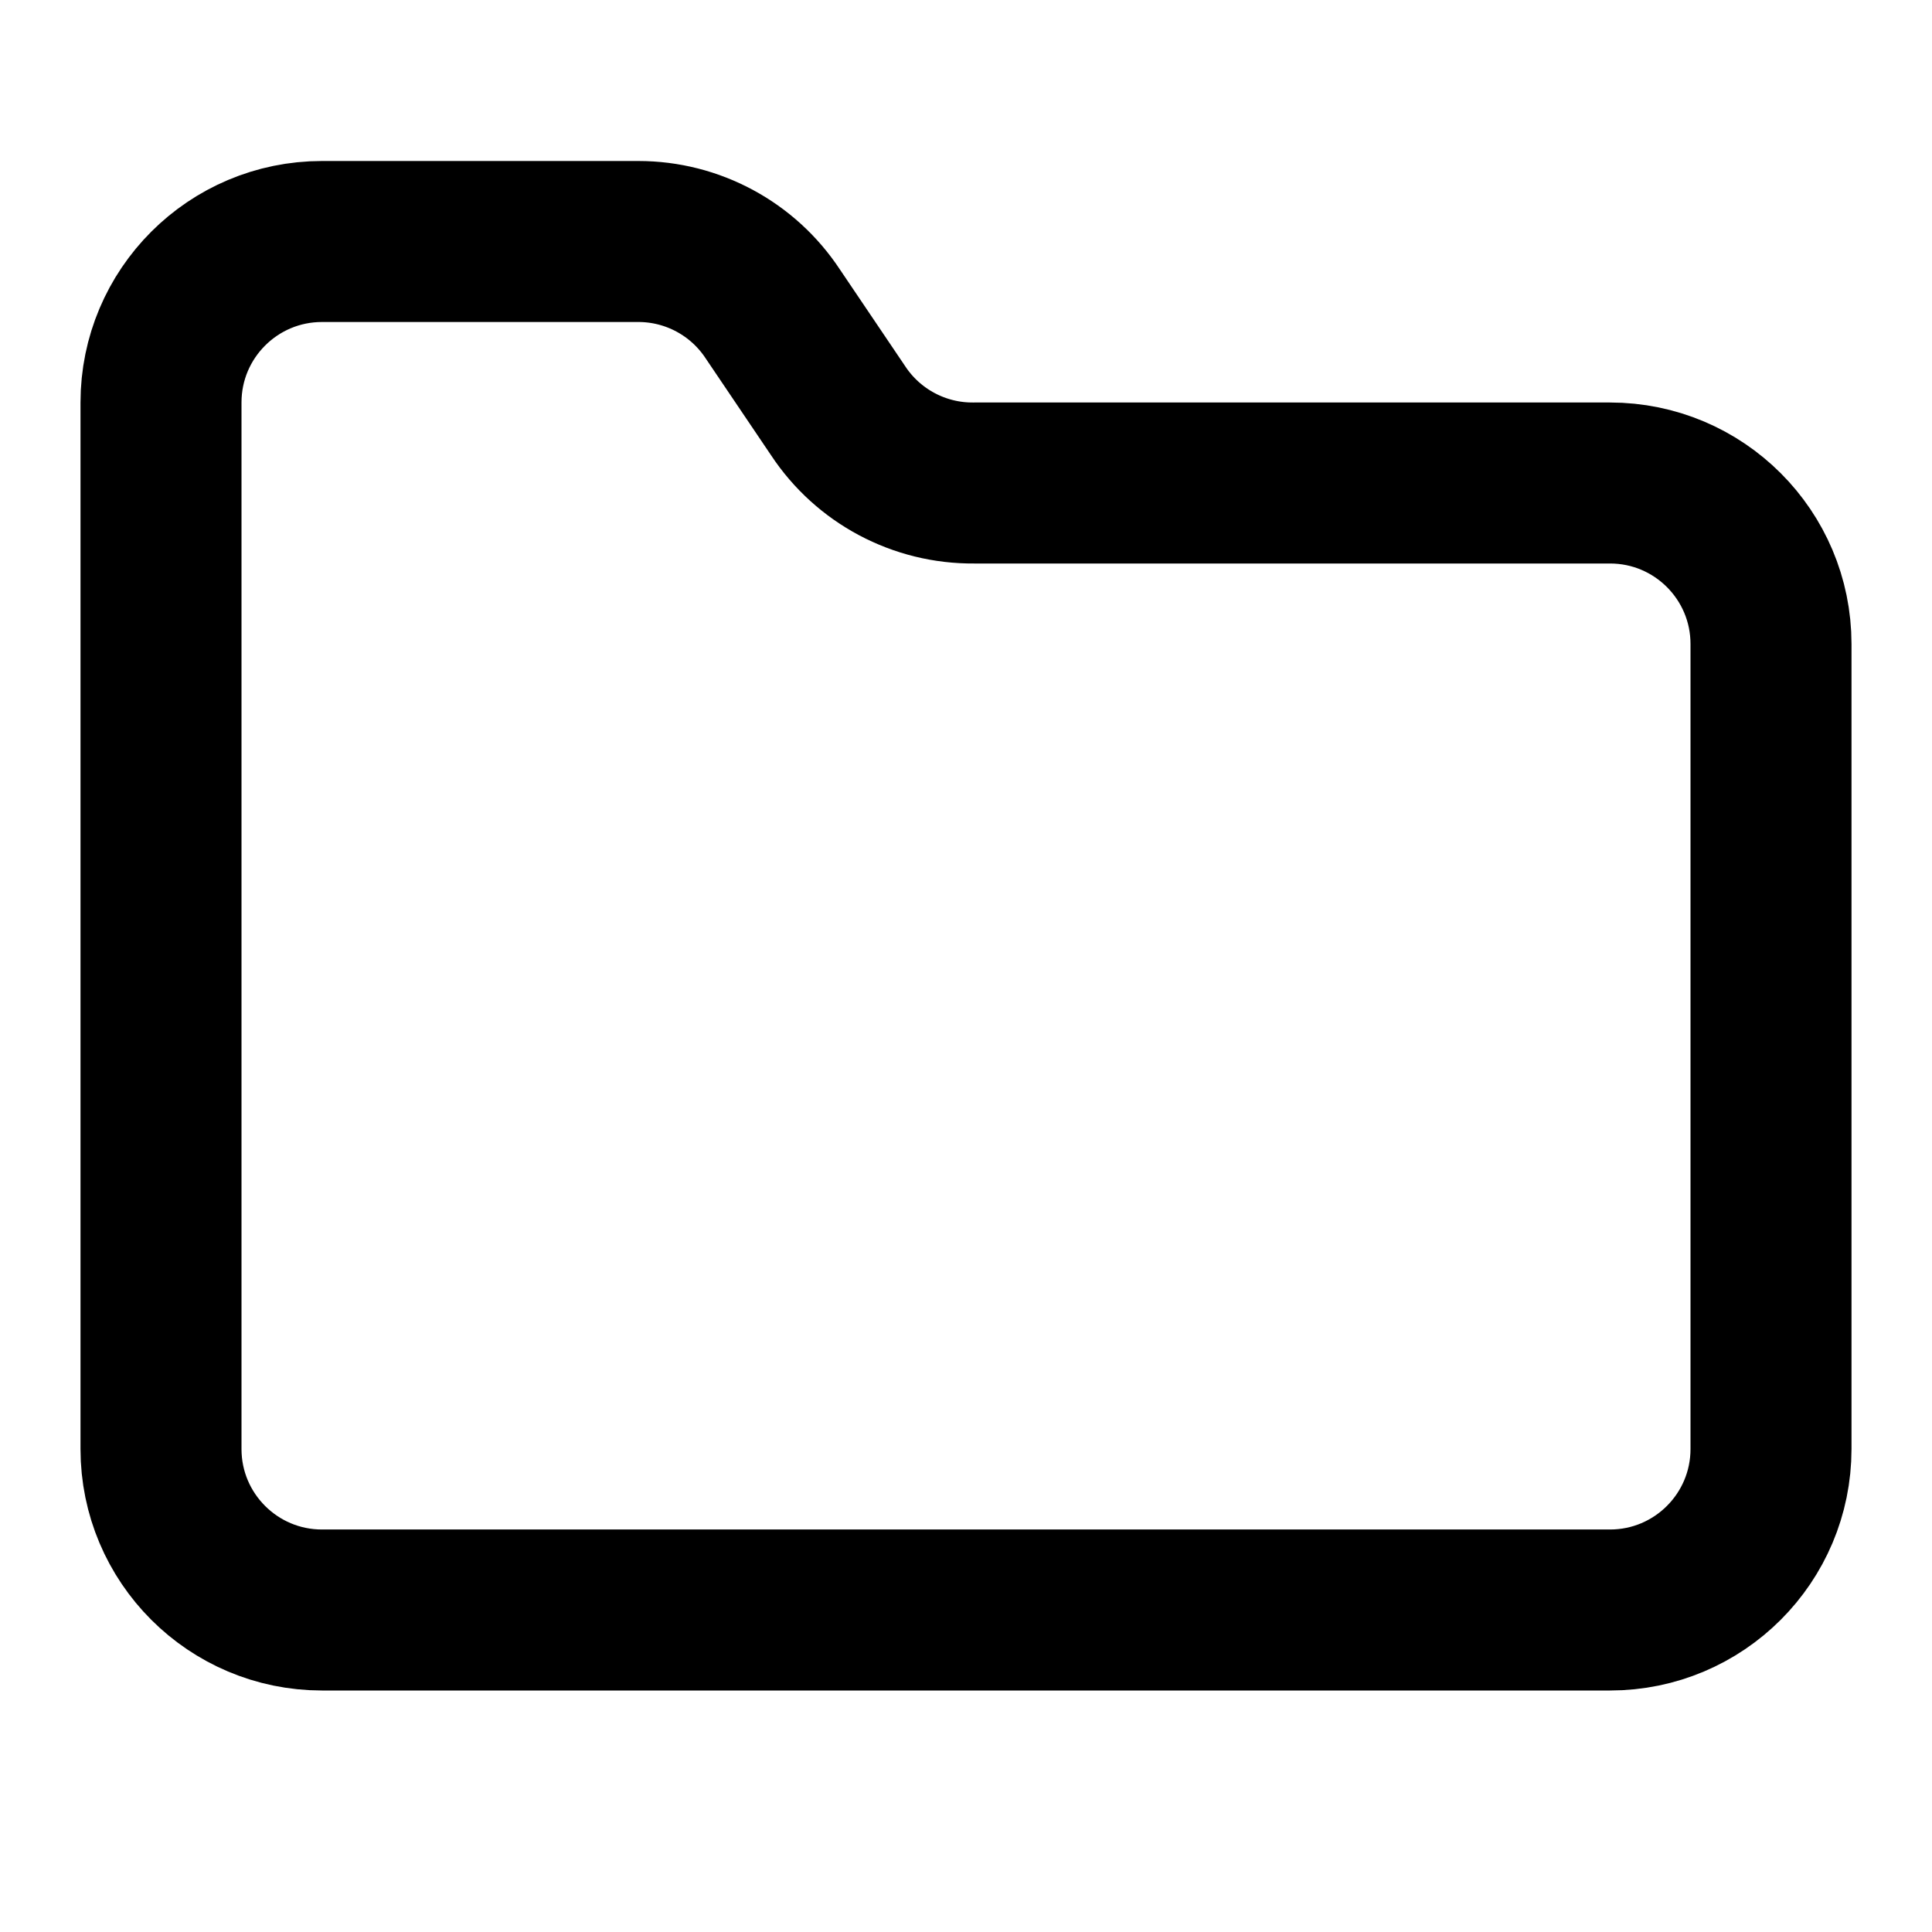
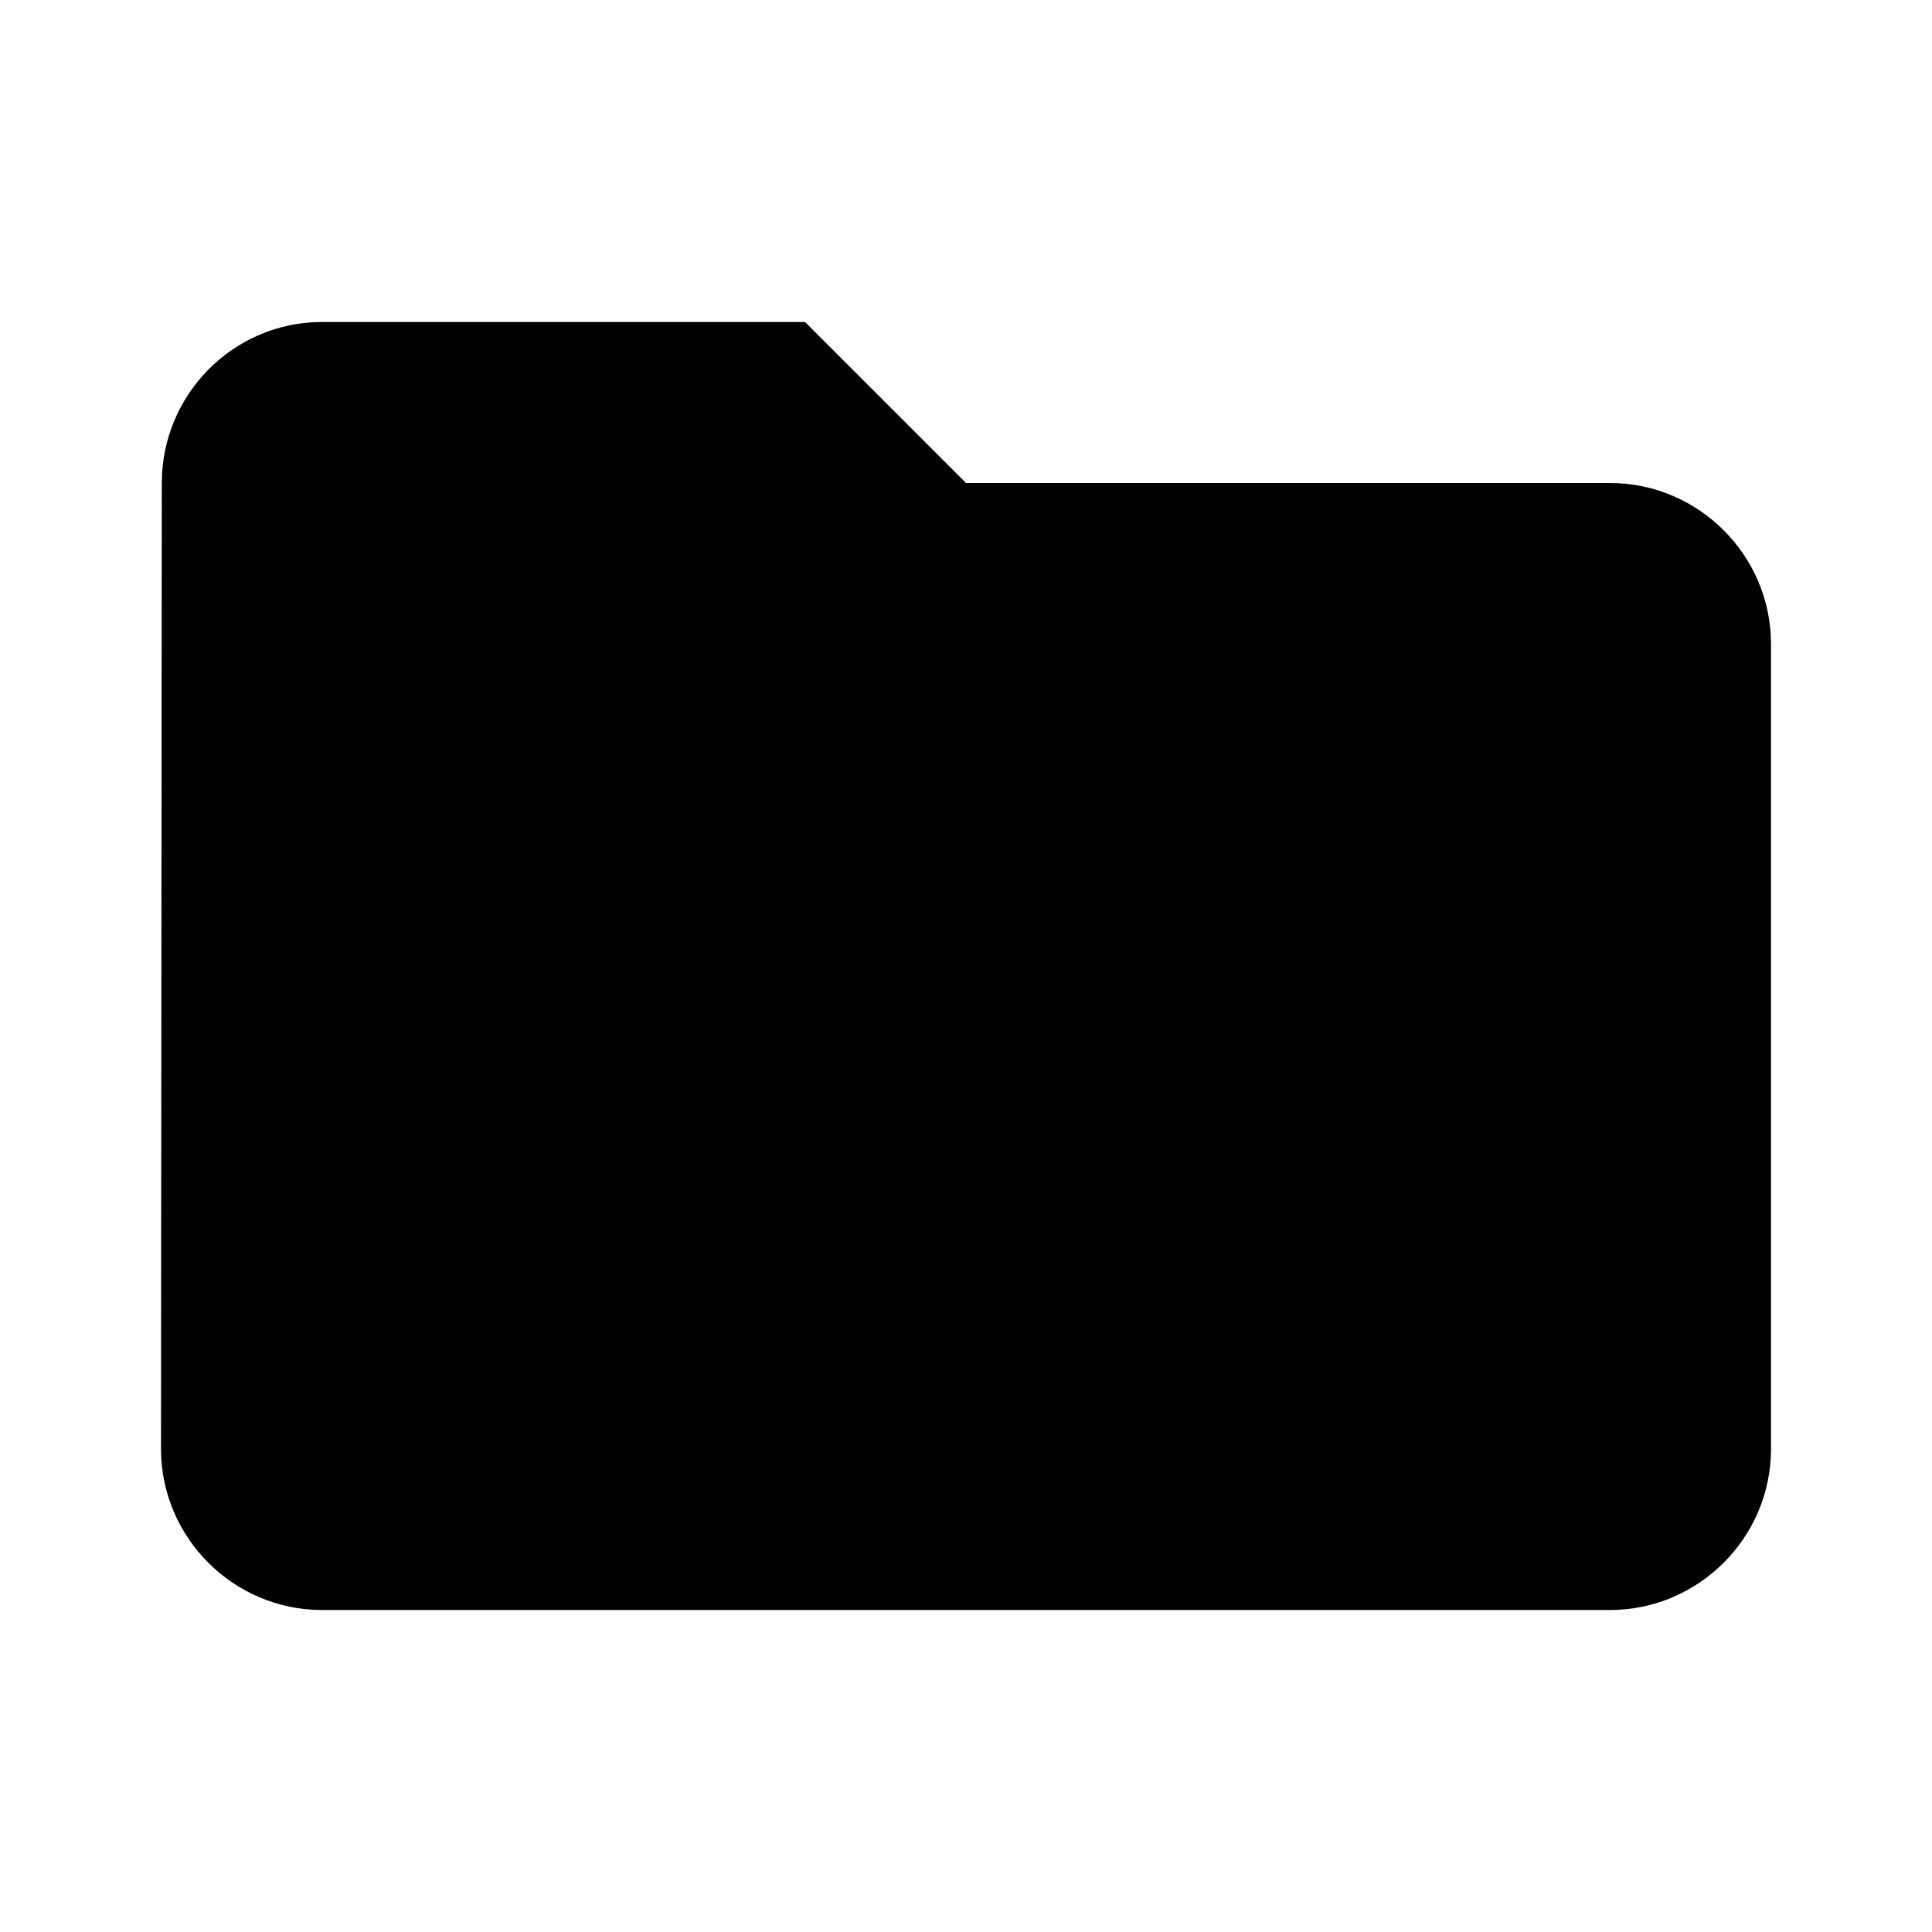
- <svg xmlns="http://www.w3.org/2000/svg" width="24" height="24" viewBox="0 0 24 24" fill="none" stroke="#000000" stroke-width="2" stroke-linecap="round" stroke-linejoin="round">
-   <path d="M20 20a2 2 0 0 0 2-2V8a2 2 0 0 0-2-2h-7.9a2 2 0 0 1-1.69-.9L9.6 3.9A2 2 0 0 0 7.93 3H4a2 2 0 0 0-2 2v13a2 2 0 0 0 2 2Z" />
+ <svg xmlns="http://www.w3.org/2000/svg" height="24" viewBox="0 0 24 24" width="24">
+   <path d="M0 0h24v24H0z" fill="none" />
+   <path d="M10 4H4c-1.1 0-1.99.9-1.99 2L2 18c0 1.1.9 2 2 2h16c1.1 0 2-.9 2-2V8c0-1.1-.9-2-2-2h-8l-2-2z" />
</svg>
